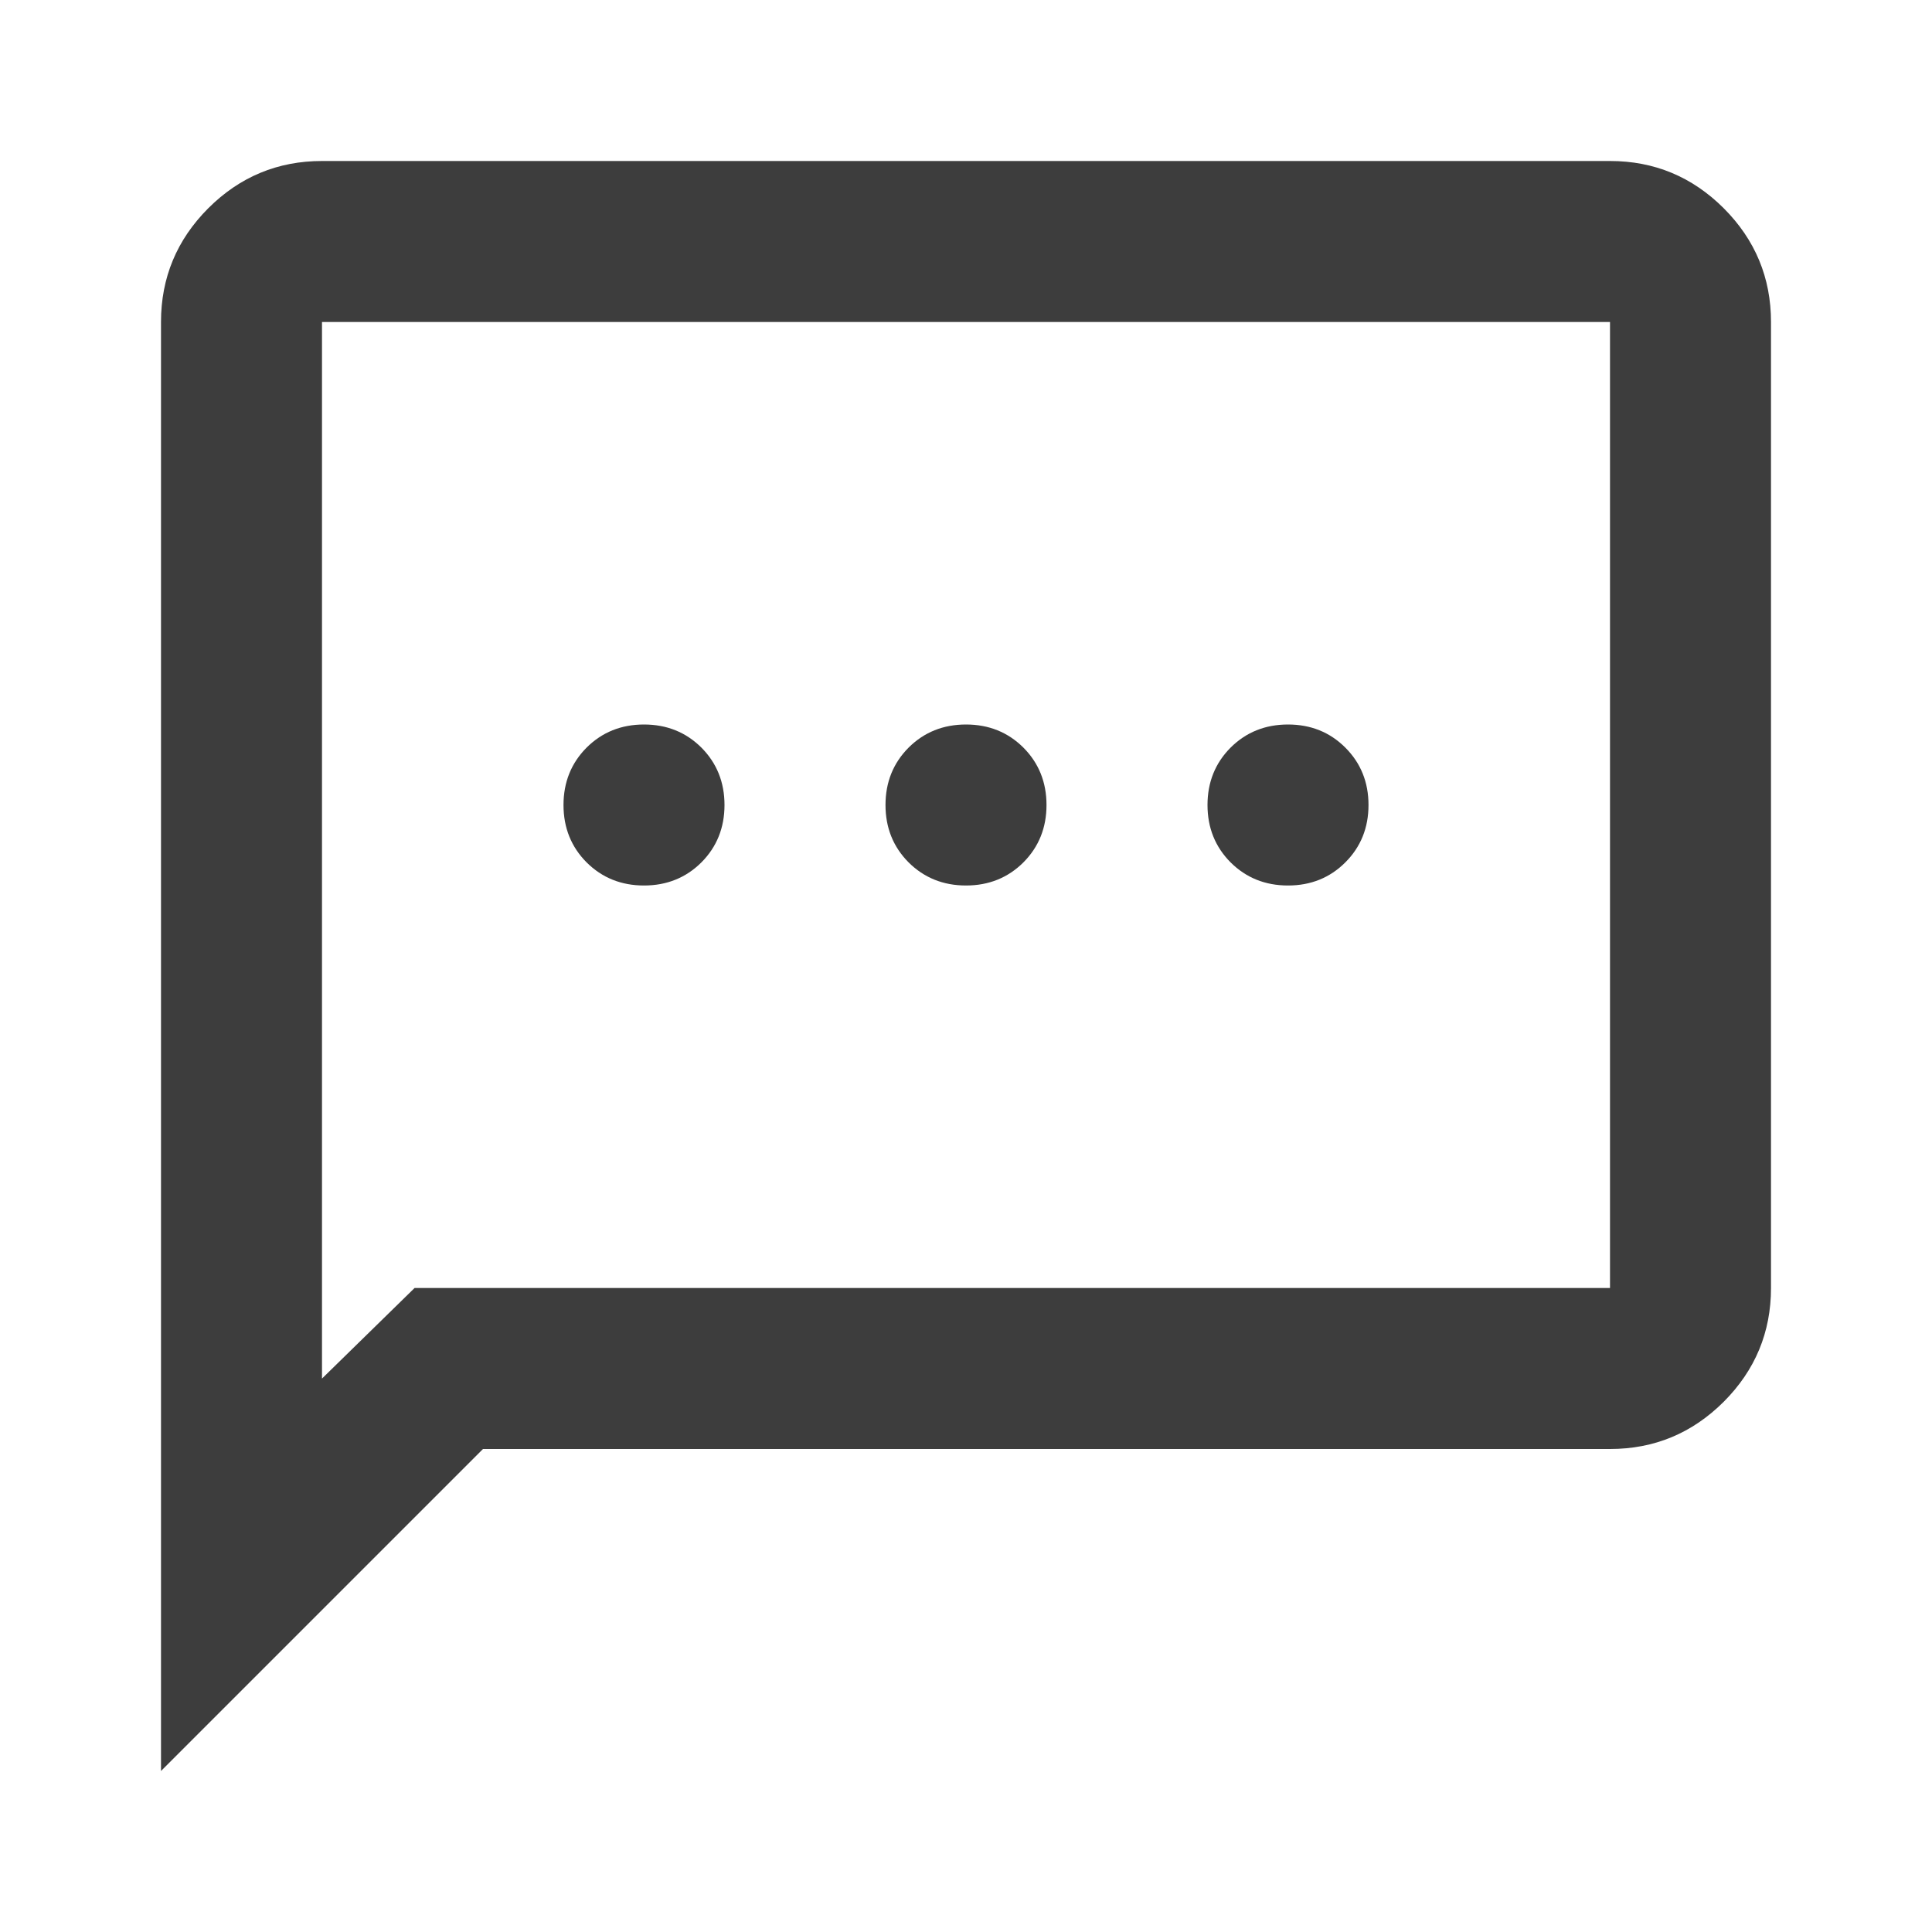
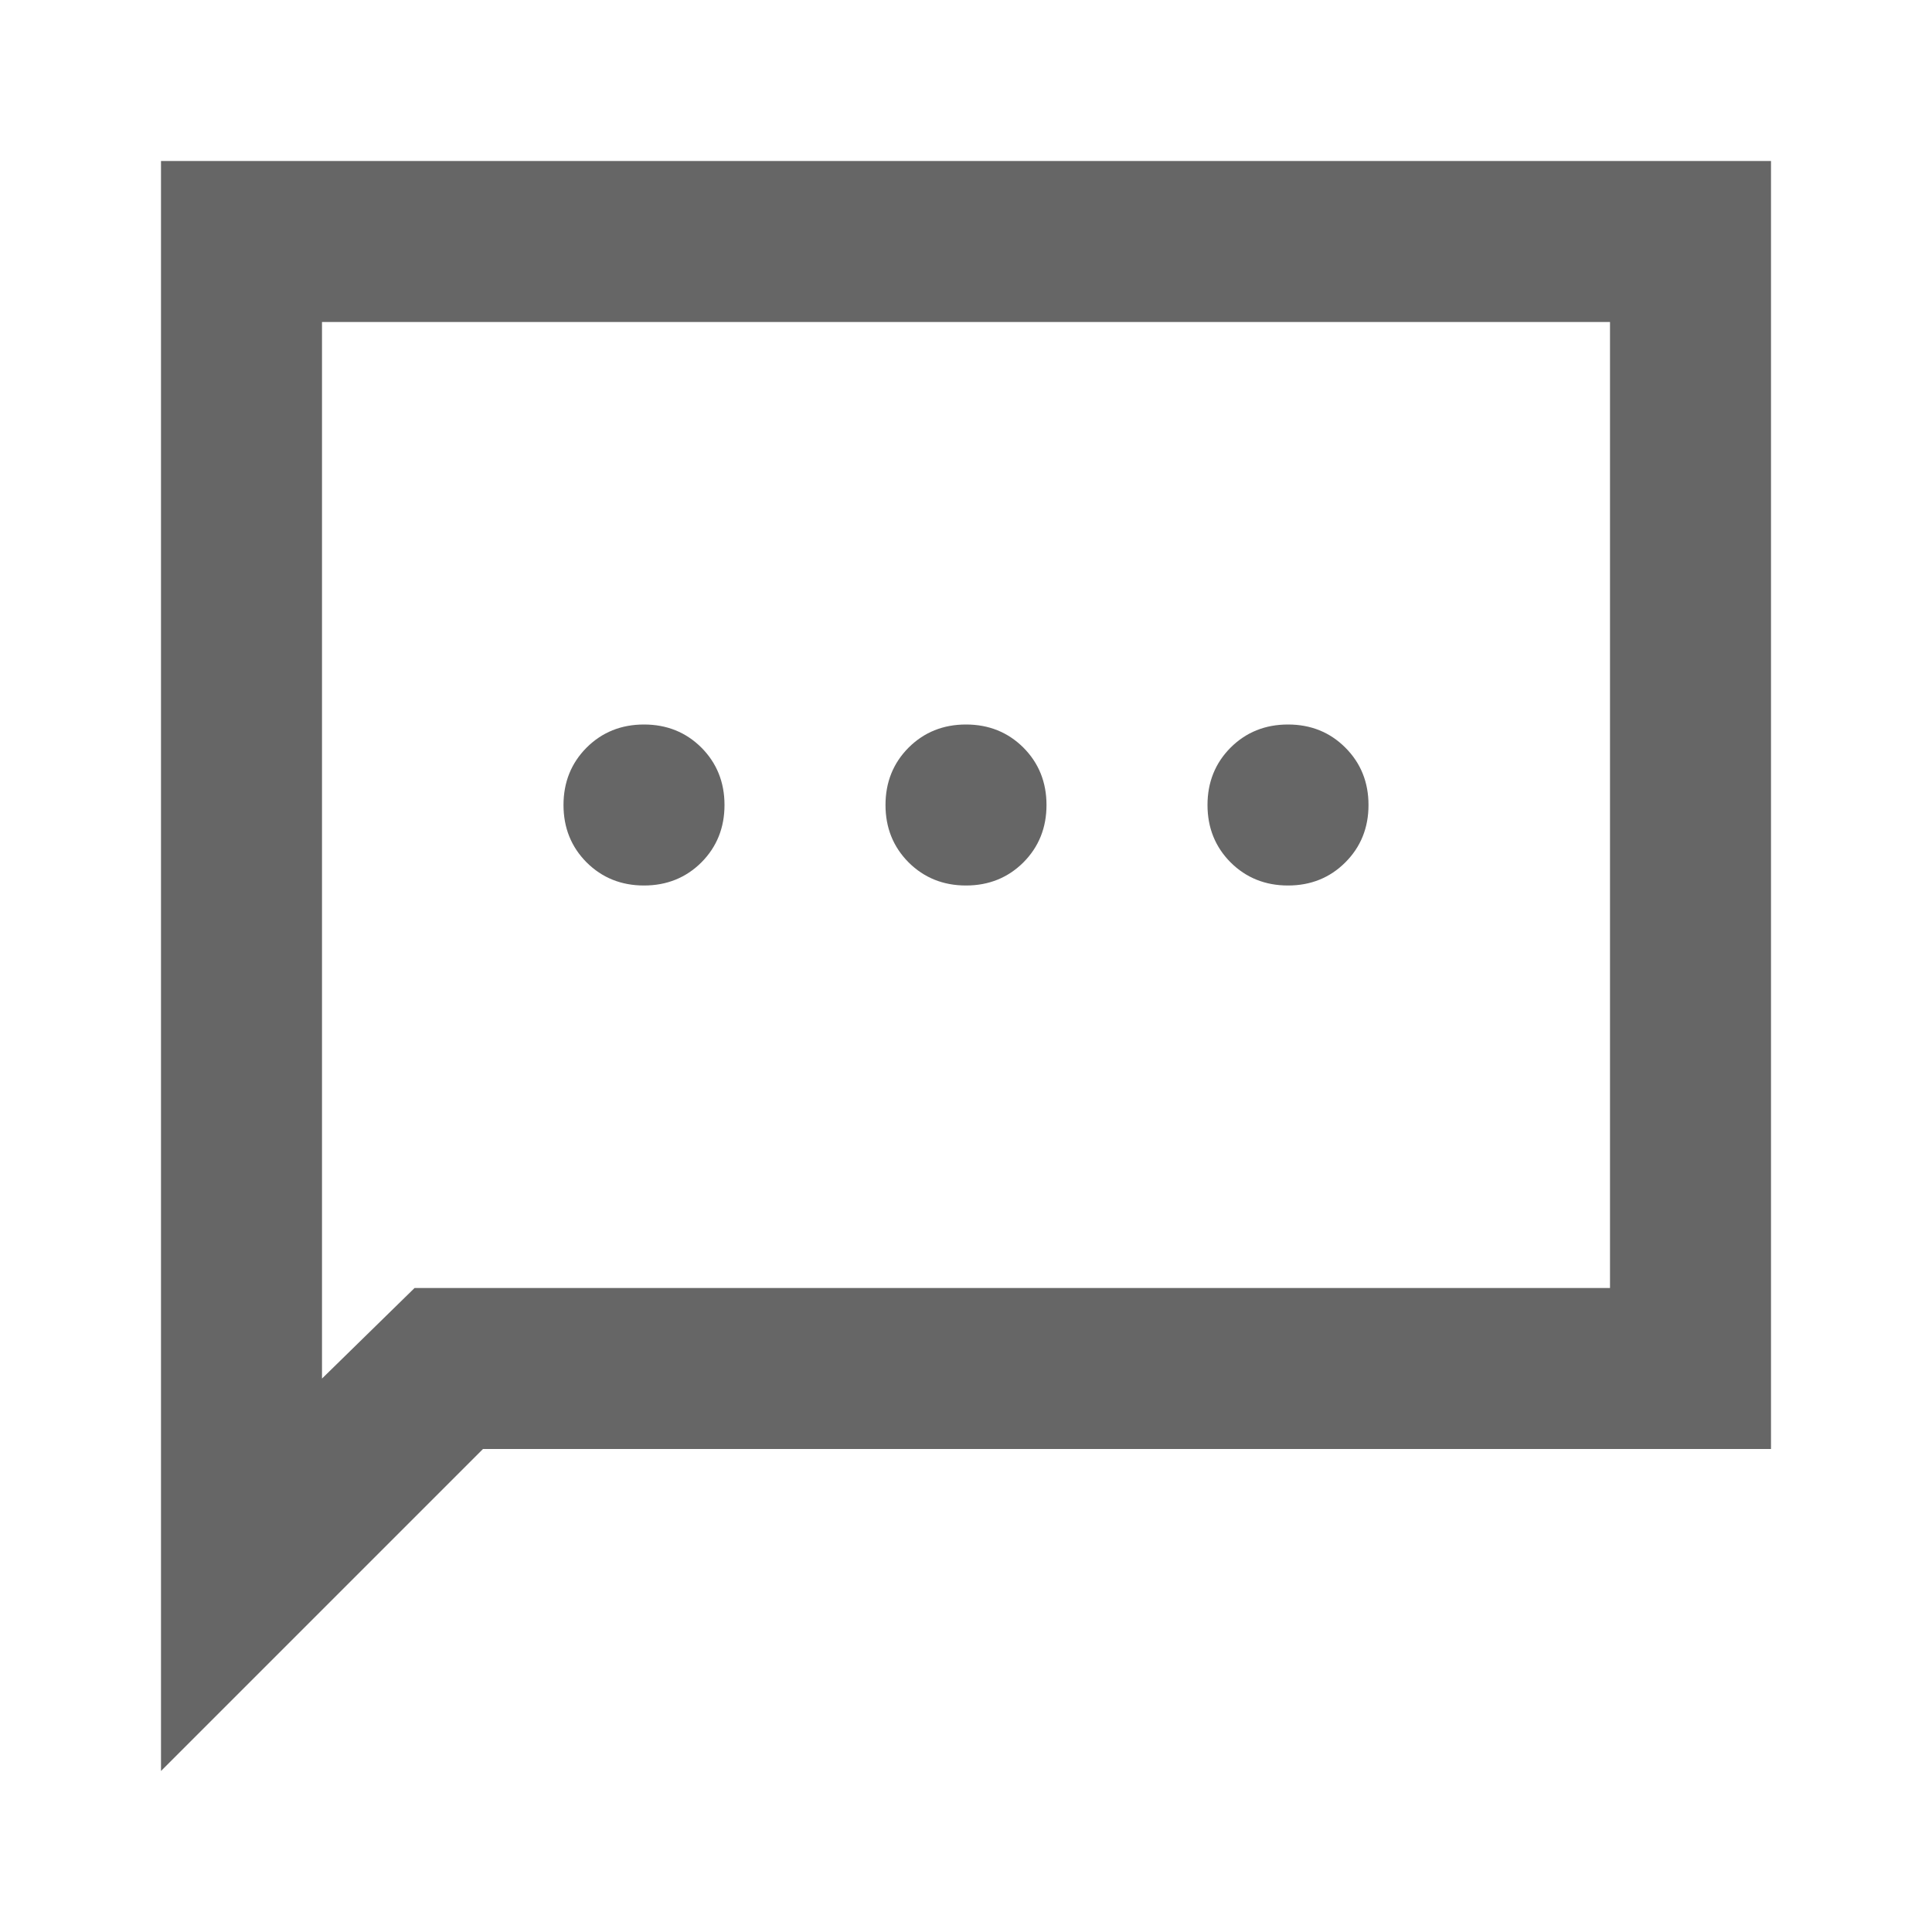
<svg xmlns="http://www.w3.org/2000/svg" width="24" height="24" viewBox="0 0 24 24" fill="none">
-   <mask id="mask0_2_125" style="mask-type:alpha" maskUnits="userSpaceOnUse" x="0" y="0" width="24" height="24">
+   <mask id="mask0_2_147" style="mask-type:alpha" maskUnits="userSpaceOnUse" x="0" y="0" width="24" height="24">
    <rect width="24" height="24" fill="#D9D9D9" />
  </mask>
-   <g mask="url(#mask0_2_125)">
-     <path d="M8 11C8.283 11 8.521 10.904 8.713 10.713C8.904 10.521 9 10.283 9 10C9 9.717 8.904 9.479 8.713 9.287C8.521 9.096 8.283 9 8 9C7.717 9 7.479 9.096 7.287 9.287C7.096 9.479 7 9.717 7 10C7 10.283 7.096 10.521 7.287 10.713C7.479 10.904 7.717 11 8 11ZM12 11C12.283 11 12.521 10.904 12.713 10.713C12.904 10.521 13 10.283 13 10C13 9.717 12.904 9.479 12.713 9.287C12.521 9.096 12.283 9 12 9C11.717 9 11.479 9.096 11.287 9.287C11.096 9.479 11 9.717 11 10C11 10.283 11.096 10.521 11.287 10.713C11.479 10.904 11.717 11 12 11ZM16 11C16.283 11 16.521 10.904 16.712 10.713C16.904 10.521 17 10.283 17 10C17 9.717 16.904 9.479 16.712 9.287C16.521 9.096 16.283 9 16 9C15.717 9 15.479 9.096 15.287 9.287C15.096 9.479 15 9.717 15 10C15 10.283 15.096 10.521 15.287 10.713C15.479 10.904 15.717 11 16 11ZM2 22V4C2 3.45 2.196 2.979 2.587 2.587C2.979 2.196 3.45 2 4 2H20C20.55 2 21.021 2.196 21.413 2.587C21.804 2.979 22 3.45 22 4V16C22 16.55 21.804 17.021 21.413 17.413C21.021 17.804 20.55 18 20 18H6L2 22ZM5.15 16H20V4H4V17.125L5.15 16Z" fill="#3D3D3D" />
+   <g mask="url(#mask0_2_147)">
+     <path d="M8 11C8.283 11 8.521 10.904 8.713 10.713C8.904 10.521 9 10.283 9 10C9 9.717 8.904 9.479 8.713 9.287C8.521 9.096 8.283 9 8 9C7.717 9 7.479 9.096 7.287 9.287C7.096 9.479 7 9.717 7 10C7 10.283 7.096 10.521 7.287 10.713C7.479 10.904 7.717 11 8 11ZM12 11C12.283 11 12.521 10.904 12.713 10.713C12.904 10.521 13 10.283 13 10C13 9.717 12.904 9.479 12.713 9.287C12.521 9.096 12.283 9 12 9C11.717 9 11.479 9.096 11.287 9.287C11.096 9.479 11 9.717 11 10C11 10.283 11.096 10.521 11.287 10.713C11.479 10.904 11.717 11 12 11ZM16 11C16.283 11 16.521 10.904 16.712 10.713C16.904 10.521 17 10.283 17 10C17 9.717 16.904 9.479 16.712 9.287C16.521 9.096 16.283 9 16 9C15.717 9 15.479 9.096 15.287 9.287C15.096 9.479 15 9.717 15 10C15 10.283 15.096 10.521 15.287 10.713C15.479 10.904 15.717 11 16 11ZM2 22V2H22V18H6L2 22ZM5.15 16H20V4H4V17.125L5.15 16Z" fill="#666666" />
  </g>
</svg>
